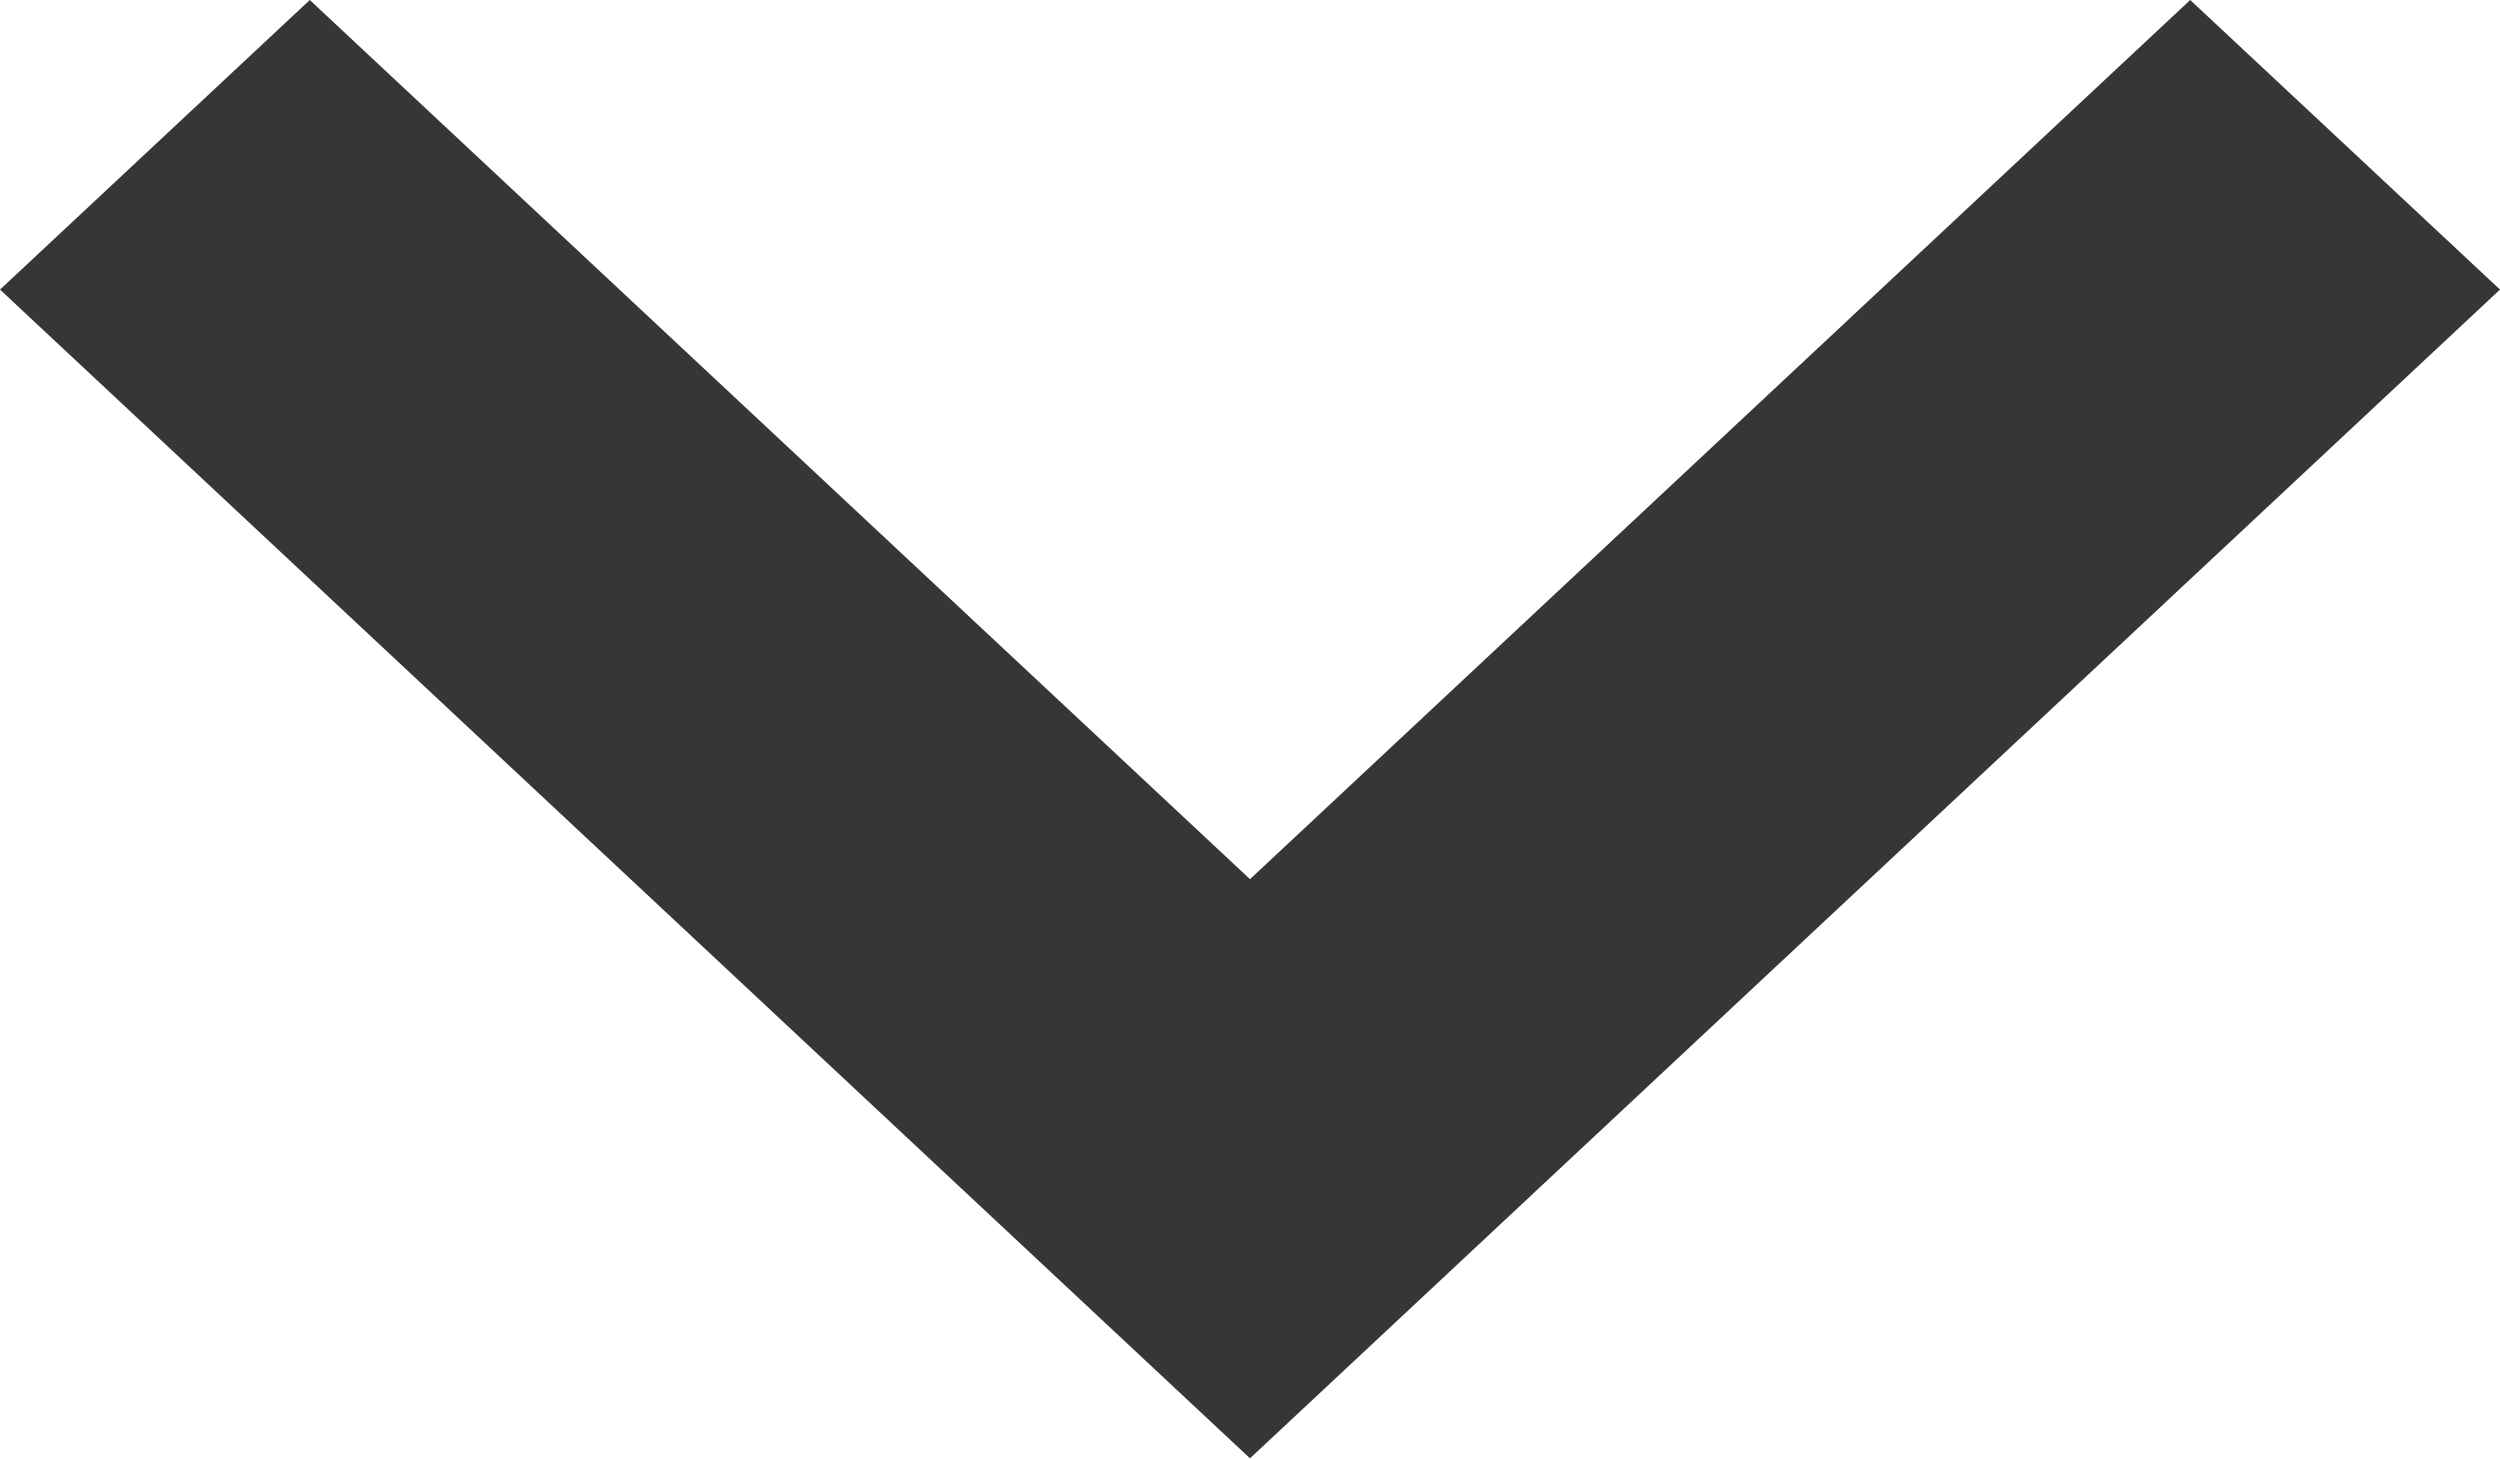
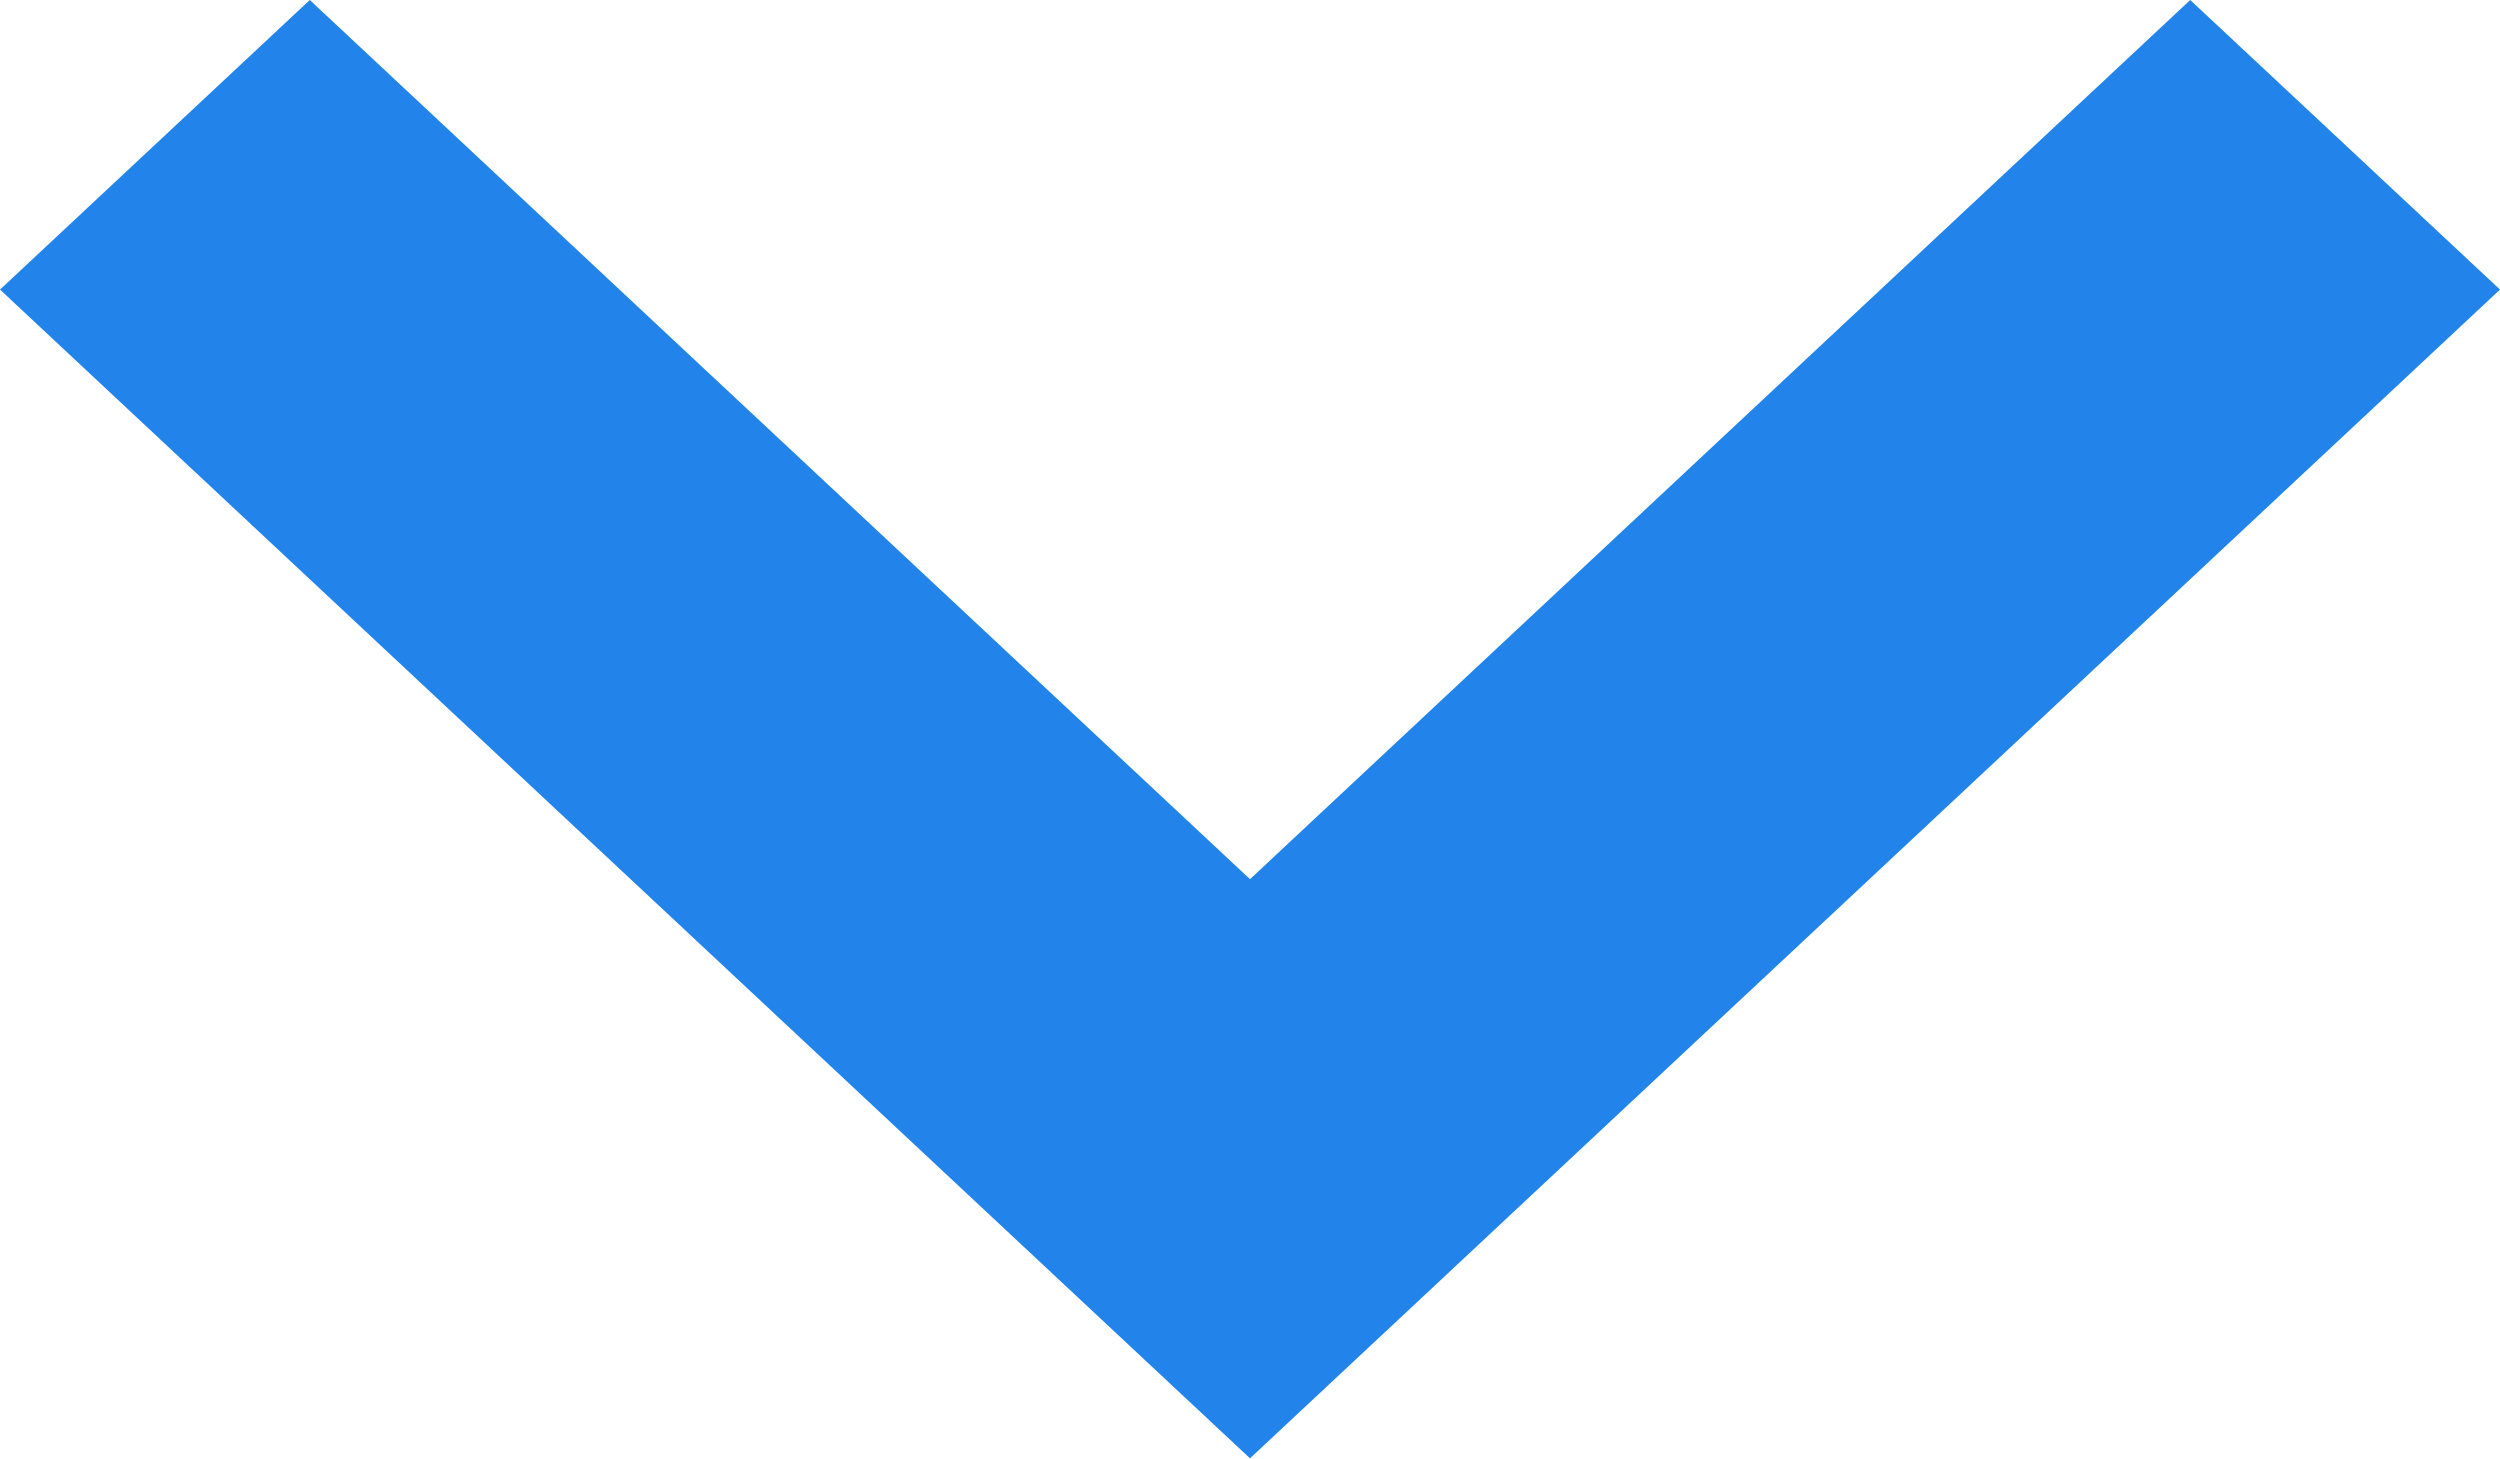
<svg xmlns="http://www.w3.org/2000/svg" width="12" height="7" viewBox="0 0 12 7" fill="none">
-   <path fill-rule="evenodd" clip-rule="evenodd" d="M0 1.39L1.487 0L6 4.22L10.513 0L12 1.39L6 7L0 1.39Z" fill="#363636" />
+   <path fill-rule="evenodd" clip-rule="evenodd" d="M0 1.39L1.487 0L6 4.22L10.513 0L12 1.39L6 7L0 1.39Z" fill="#2284EA" />
</svg>
